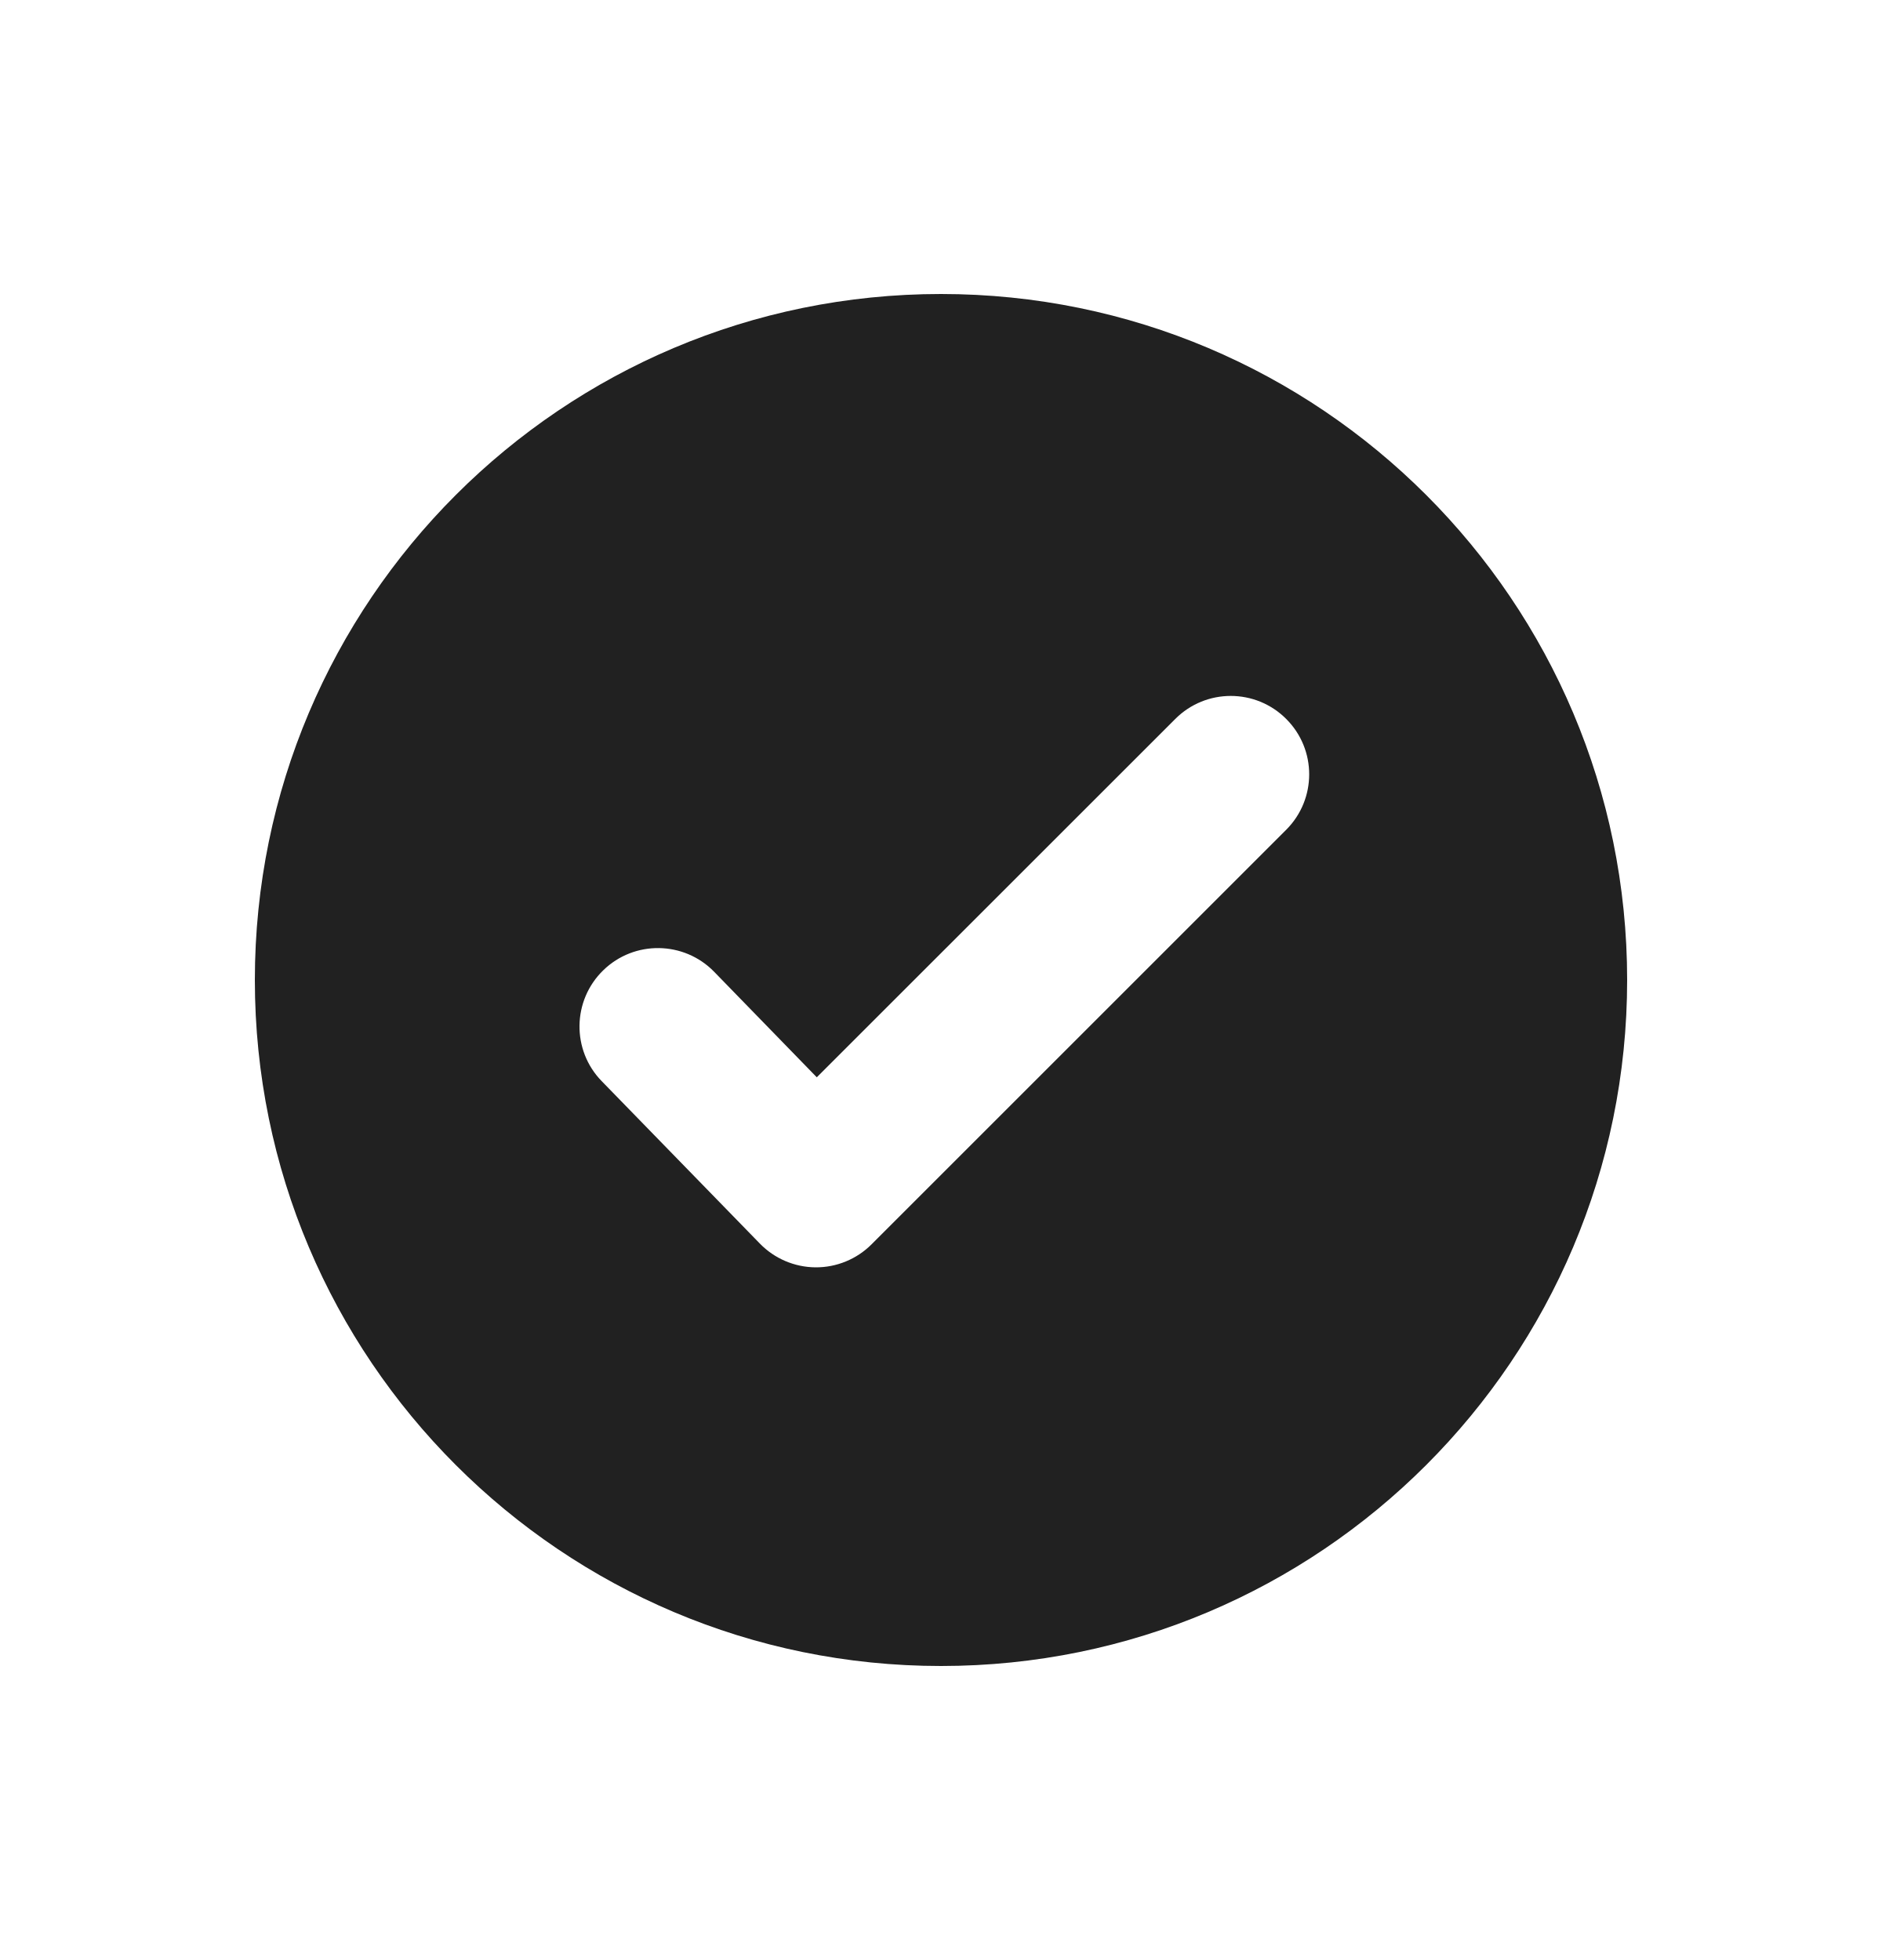
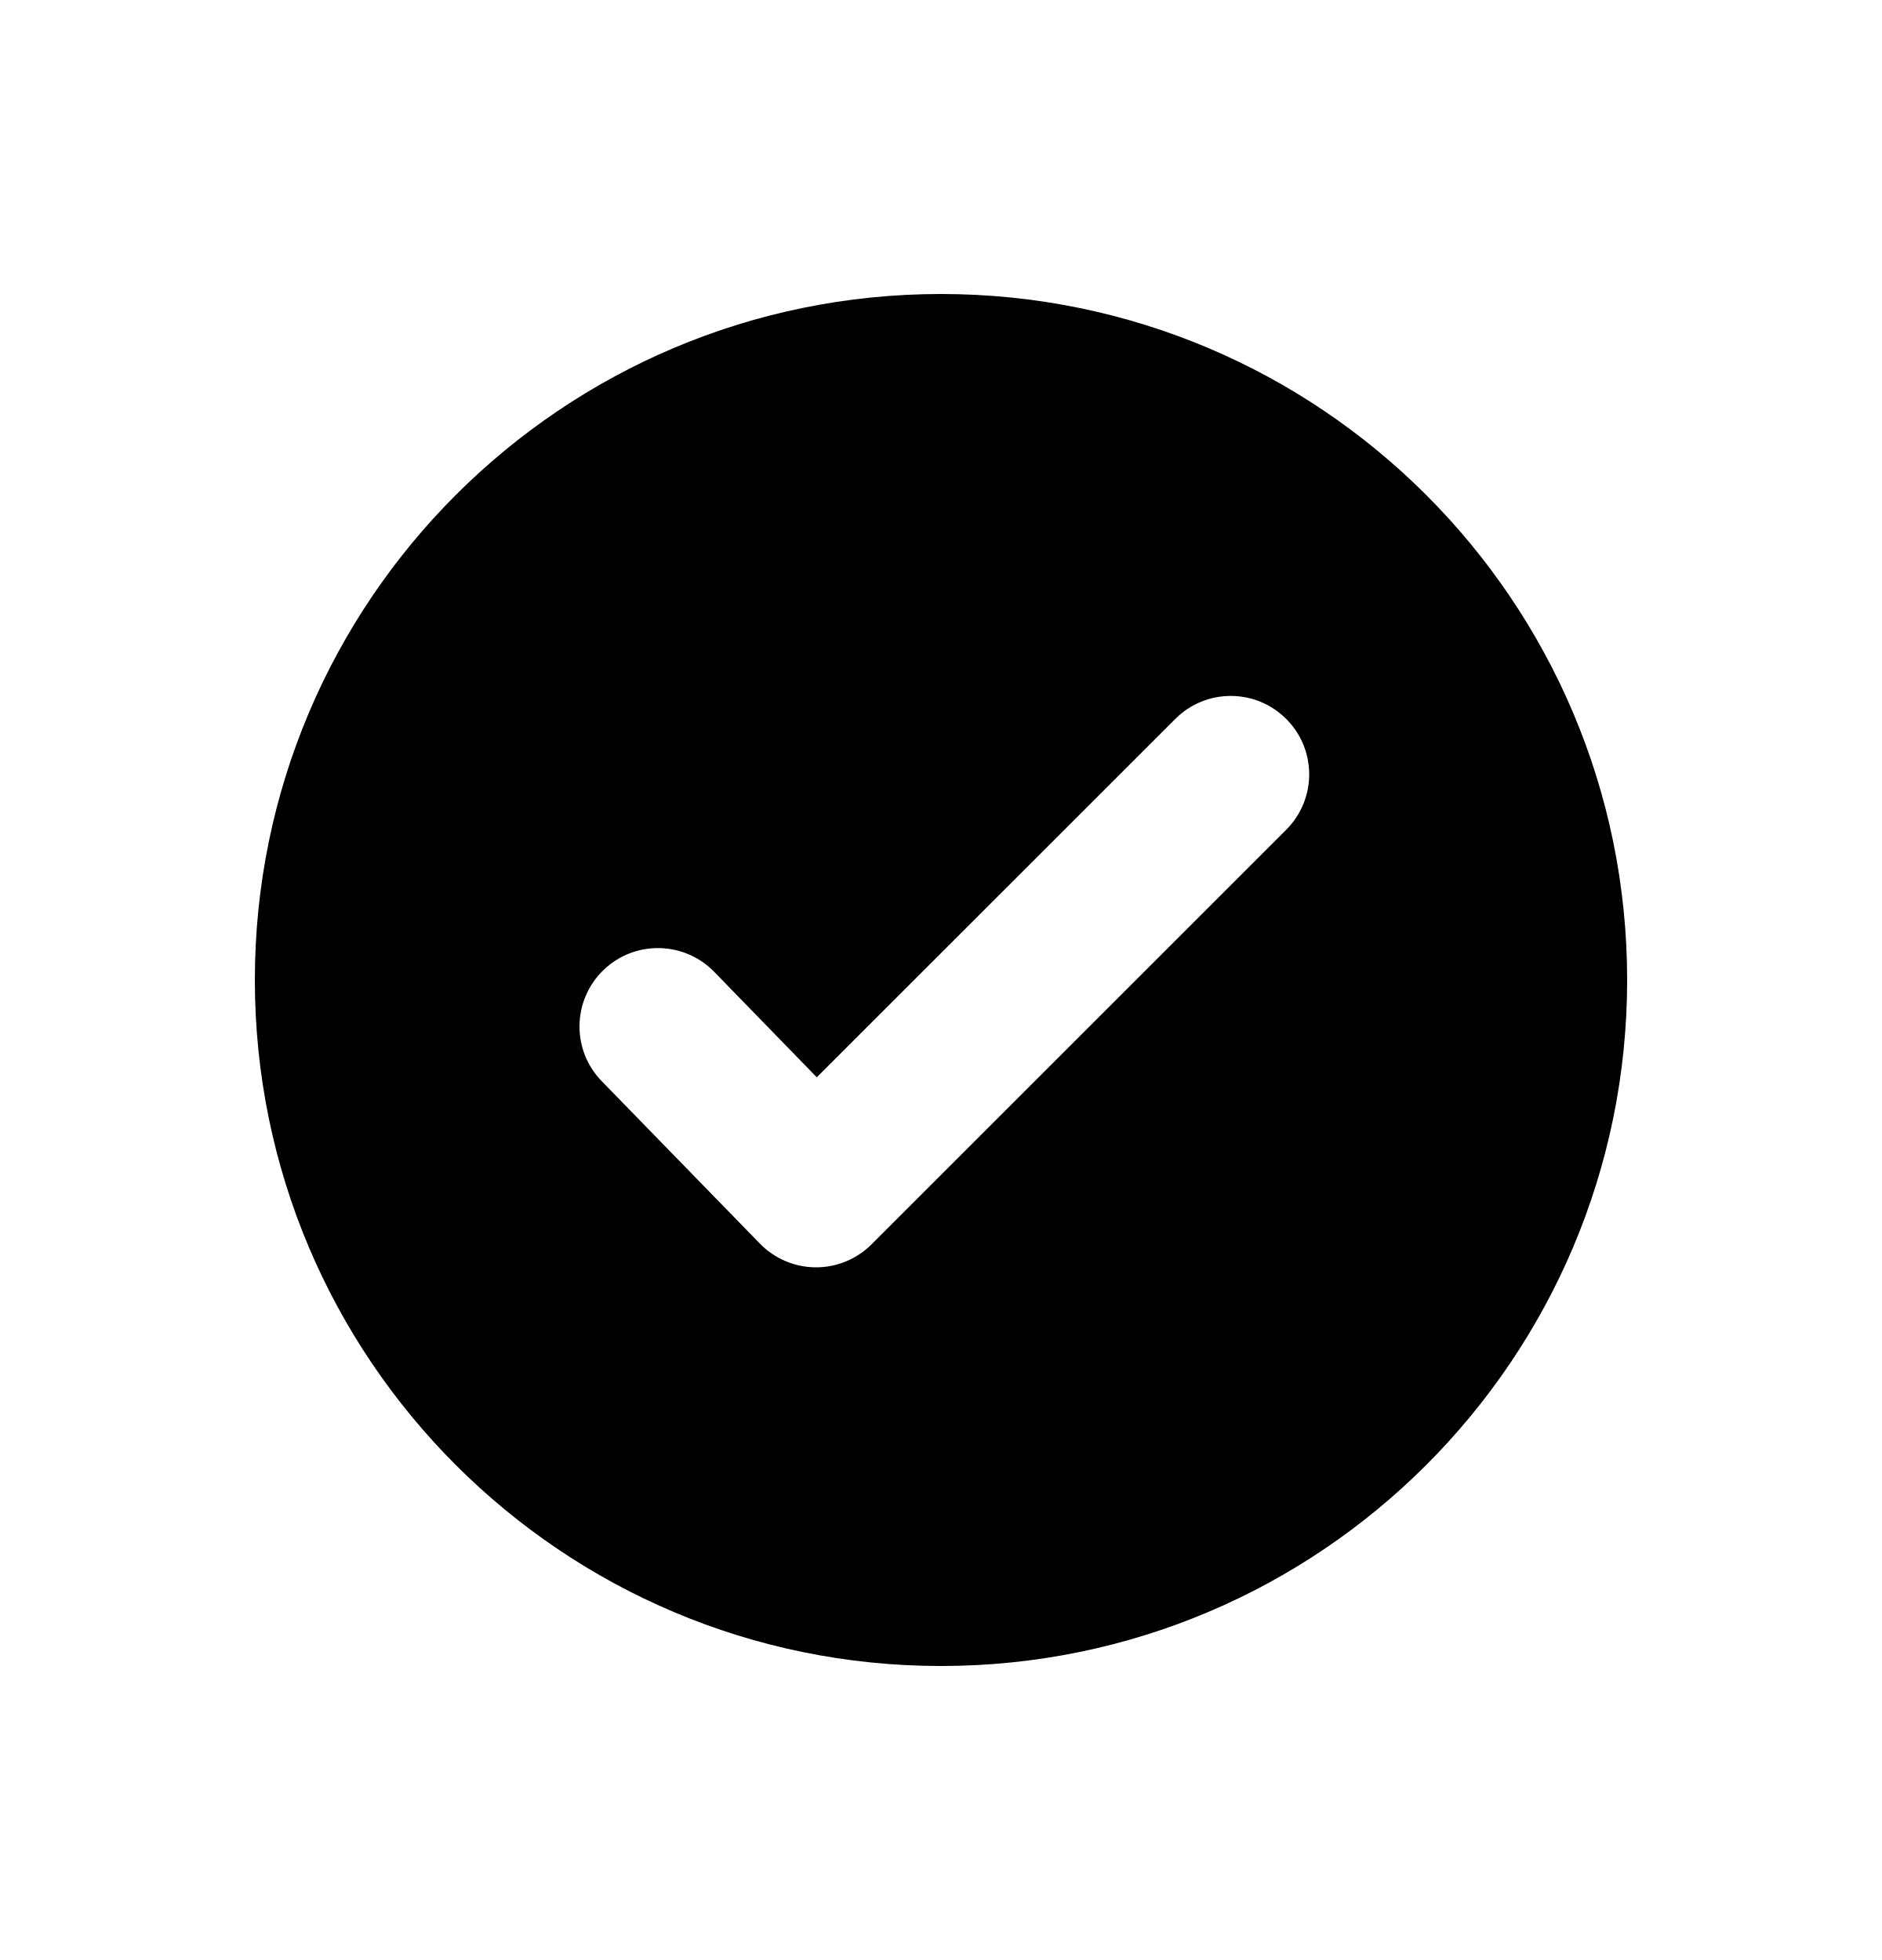
- <svg xmlns="http://www.w3.org/2000/svg" width="24" height="25" viewBox="0 0 24 25" fill="none">
-   <path fill-rule="evenodd" clip-rule="evenodd" d="M12 3.75C7.168 3.75 3.25 7.668 3.25 12.5C3.25 17.332 7.168 21.25 12 21.25C16.832 21.25 20.75 17.332 20.75 12.5C20.75 7.668 16.832 3.75 12 3.75ZM16.402 9.17C16.793 9.56 16.793 10.193 16.402 10.584L11.114 15.872C10.925 16.061 10.667 16.167 10.4 16.165C10.132 16.163 9.877 16.054 9.69 15.862L7.673 13.79C7.288 13.395 7.297 12.761 7.693 12.376C8.088 11.991 8.722 12 9.107 12.395L10.416 13.741L14.988 9.17C15.378 8.779 16.012 8.779 16.402 9.17Z" fill="#212121" />
+ <svg xmlns="http://www.w3.org/2000/svg" width="24" height="25" viewBox="0 0 24 25" fill="currentColor">
+   <path fill-rule="evenodd" clip-rule="evenodd" d="M12 3.75C7.168 3.75 3.25 7.668 3.25 12.5C3.25 17.332 7.168 21.25 12 21.25C16.832 21.25 20.75 17.332 20.75 12.5C20.75 7.668 16.832 3.75 12 3.75ZM16.402 9.17C16.793 9.56 16.793 10.193 16.402 10.584L11.114 15.872C10.925 16.061 10.667 16.167 10.4 16.165C10.132 16.163 9.877 16.054 9.69 15.862L7.673 13.79C7.288 13.395 7.297 12.761 7.693 12.376C8.088 11.991 8.722 12 9.107 12.395L10.416 13.741L14.988 9.17C15.378 8.779 16.012 8.779 16.402 9.17Z" />
</svg>
